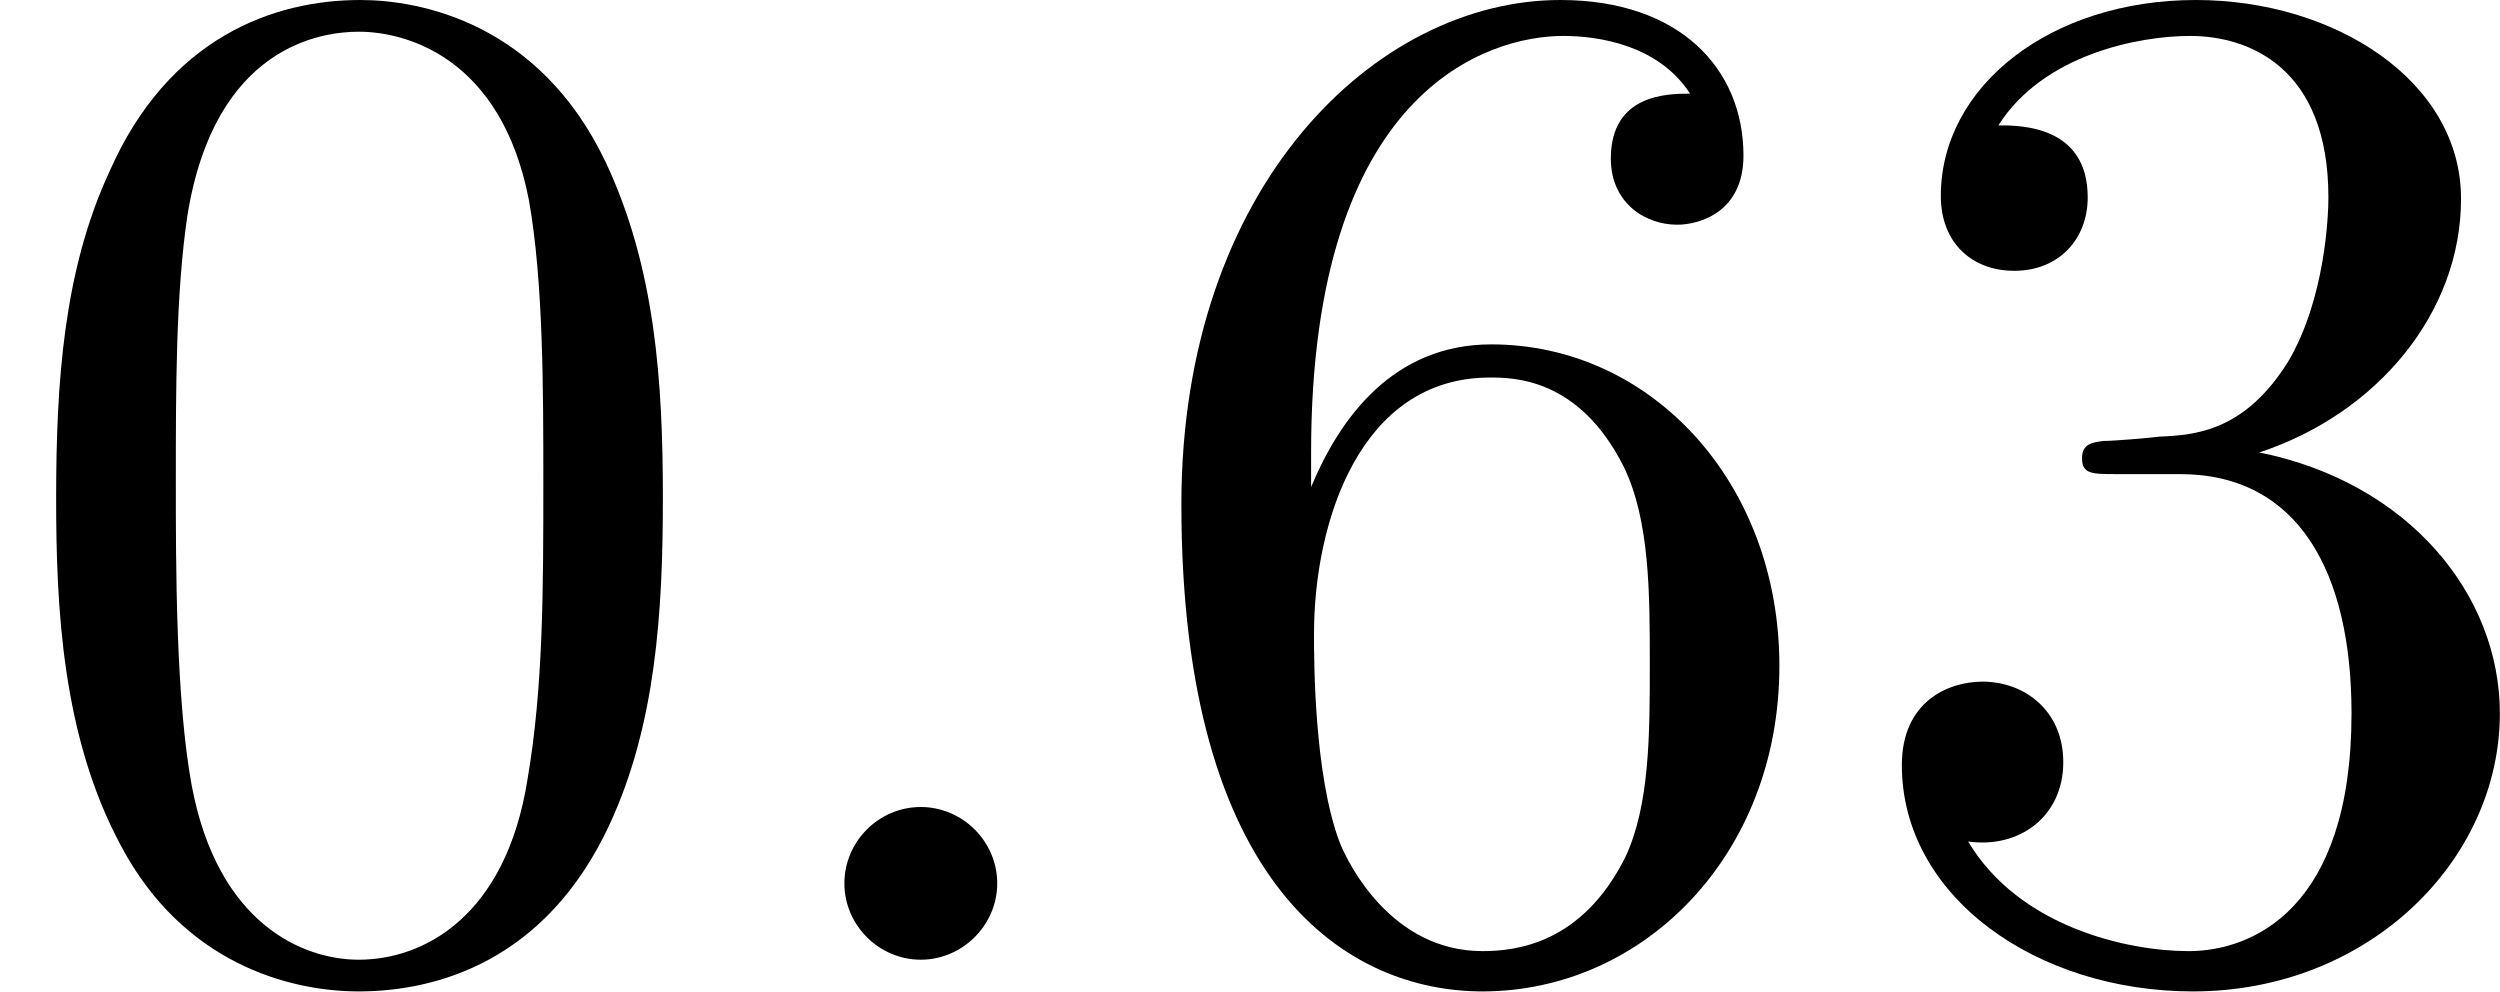
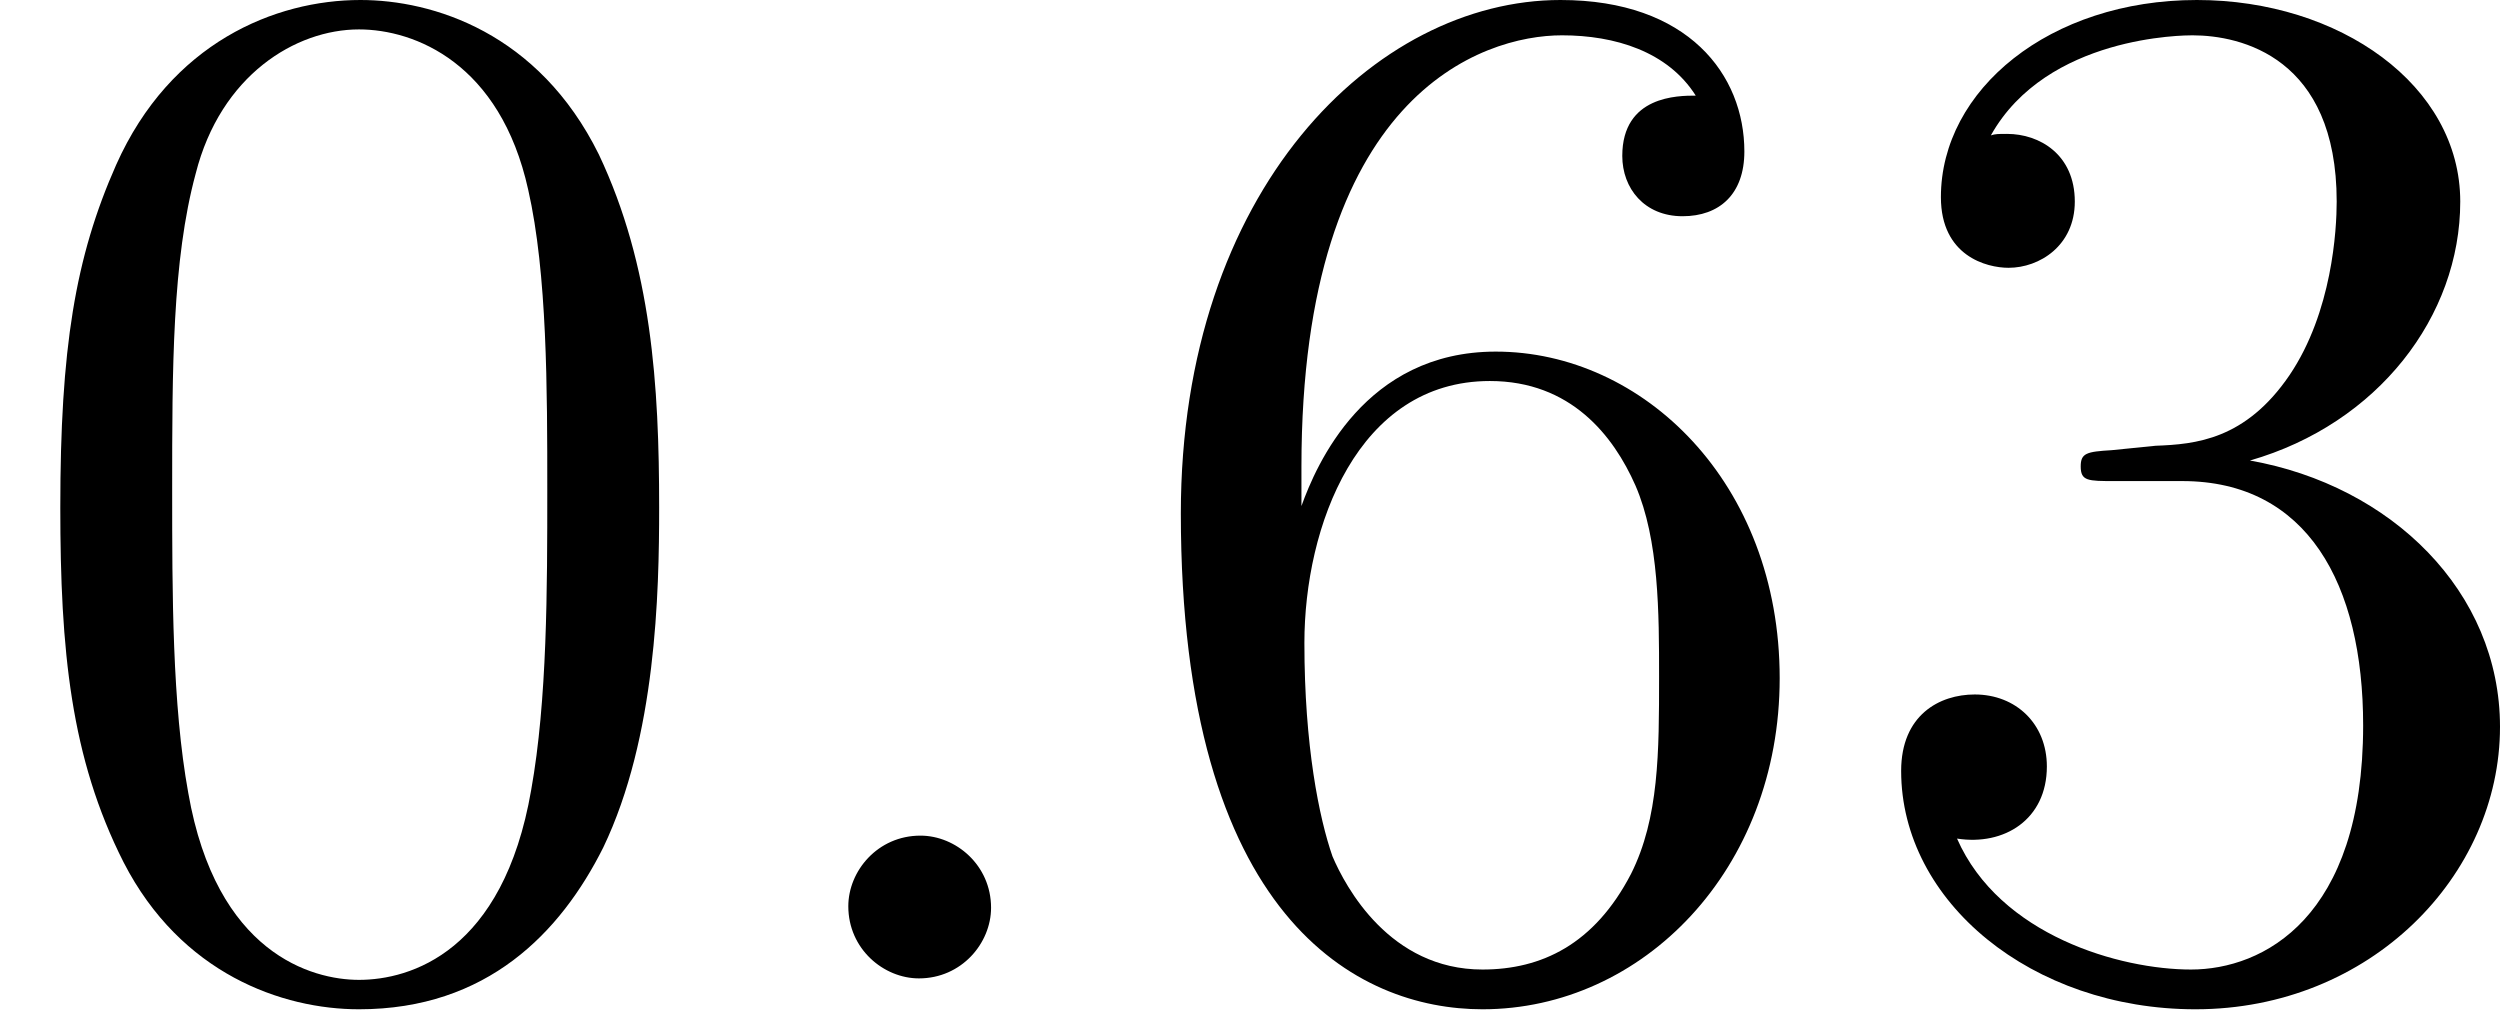
- <svg xmlns="http://www.w3.org/2000/svg" xmlns:xlink="http://www.w3.org/1999/xlink" version="1.1" width="18.925pt" height="7.505pt" viewBox="21.556 304.728 18.925 7.505">
+ <svg xmlns="http://www.w3.org/2000/svg" xmlns:xlink="http://www.w3.org/1999/xlink" version="1.1" width="20.314pt" height="8.201pt" viewBox="20.803 327.276 20.314 8.201">
  <defs>
-     <path id="g13-58" d="M2.095-.578C2.095-.895 1.833-1.156 1.516-1.156S.938-.895 .938-.578S1.2 0 1.516 0S2.095-.262 2.095-.578Z" />
-     <path id="g28-48" d="M5.018-3.491C5.018-4.364 4.964-5.236 4.582-6.044C4.08-7.091 3.185-7.265 2.727-7.265C2.073-7.265 1.276-6.982 .829-5.967C.48-5.215 .425-4.364 .425-3.491C.425-2.673 .469-1.691 .916-.862C1.385 .022 2.182 .24 2.716 .24C3.305 .24 4.135 .011 4.615-1.025C4.964-1.778 5.018-2.629 5.018-3.491ZM2.716 0C2.291 0 1.647-.273 1.451-1.32C1.331-1.975 1.331-2.978 1.331-3.622C1.331-4.32 1.331-5.04 1.418-5.629C1.625-6.927 2.444-7.025 2.716-7.025C3.076-7.025 3.796-6.829 4.004-5.749C4.113-5.138 4.113-4.309 4.113-3.622C4.113-2.804 4.113-2.062 3.993-1.364C3.829-.327 3.207 0 2.716 0Z" />
-     <path id="g28-51" d="M3.164-3.84C4.058-4.135 4.691-4.898 4.691-5.76C4.691-6.655 3.731-7.265 2.684-7.265C1.582-7.265 .753-6.611 .753-5.782C.753-5.422 .993-5.215 1.309-5.215C1.647-5.215 1.865-5.455 1.865-5.771C1.865-6.316 1.353-6.316 1.189-6.316C1.527-6.851 2.247-6.993 2.64-6.993C3.087-6.993 3.687-6.753 3.687-5.771C3.687-5.64 3.665-5.007 3.382-4.527C3.055-4.004 2.684-3.971 2.411-3.96C2.324-3.949 2.062-3.927 1.985-3.927C1.898-3.916 1.822-3.905 1.822-3.796C1.822-3.676 1.898-3.676 2.084-3.676H2.564C3.458-3.676 3.862-2.935 3.862-1.865C3.862-.382 3.109-.065 2.629-.065C2.16-.065 1.342-.251 .96-.895C1.342-.84 1.68-1.08 1.68-1.495C1.68-1.887 1.385-2.105 1.069-2.105C.807-2.105 .458-1.953 .458-1.473C.458-.48 1.473 .24 2.662 .24C3.993 .24 4.985-.753 4.985-1.865C4.985-2.76 4.298-3.611 3.164-3.84Z" />
-     <path id="g28-54" d="M1.44-3.578V-3.84C1.44-6.6 2.793-6.993 3.349-6.993C3.611-6.993 4.069-6.927 4.309-6.556C4.145-6.556 3.709-6.556 3.709-6.065C3.709-5.727 3.971-5.564 4.211-5.564C4.385-5.564 4.713-5.662 4.713-6.087C4.713-6.742 4.233-7.265 3.327-7.265C1.931-7.265 .458-5.858 .458-3.447C.458-.535 1.724 .24 2.738 .24C3.949 .24 4.985-.785 4.985-2.225C4.985-3.611 4.015-4.658 2.804-4.658C2.062-4.658 1.658-4.102 1.44-3.578ZM2.738-.065C2.051-.065 1.724-.72 1.658-.884C1.462-1.396 1.462-2.269 1.462-2.465C1.462-3.316 1.811-4.407 2.793-4.407C2.967-4.407 3.469-4.407 3.807-3.731C4.004-3.327 4.004-2.771 4.004-2.236C4.004-1.713 4.004-1.167 3.818-.775C3.491-.12 2.989-.065 2.738-.065Z" />
+     <path id="g16-58" d="M2.2-.574C2.2-.921 1.913-1.16 1.626-1.16C1.279-1.16 1.04-.873 1.04-.586C1.04-.239 1.327 0 1.614 0C1.961 0 2.2-.287 2.2-.574Z" />
+     <path id="g25-48" d="M5.356-3.826C5.356-4.818 5.296-5.786 4.866-6.695C4.376-7.687 3.515-7.95 2.929-7.95C2.236-7.95 1.387-7.603 .944-6.611C.61-5.858 .49-5.117 .49-3.826C.49-2.666 .574-1.793 1.004-.944C1.47-.036 2.295 .251 2.917 .251C3.957 .251 4.555-.371 4.902-1.064C5.332-1.961 5.356-3.132 5.356-3.826ZM2.917 .012C2.534 .012 1.757-.203 1.53-1.506C1.399-2.224 1.399-3.132 1.399-3.969C1.399-4.949 1.399-5.834 1.59-6.539C1.793-7.34 2.403-7.711 2.917-7.711C3.371-7.711 4.065-7.436 4.292-6.408C4.447-5.727 4.447-4.782 4.447-3.969C4.447-3.168 4.447-2.26 4.316-1.53C4.089-.215 3.335 .012 2.917 .012Z" />
+     <path id="g25-51" d="M2.2-4.292C1.997-4.28 1.949-4.268 1.949-4.16C1.949-4.041 2.008-4.041 2.224-4.041H2.774C3.79-4.041 4.244-3.204 4.244-2.056C4.244-.49 3.431-.072 2.845-.072C2.271-.072 1.291-.347 .944-1.136C1.327-1.076 1.674-1.291 1.674-1.722C1.674-2.068 1.423-2.307 1.088-2.307C.801-2.307 .49-2.14 .49-1.686C.49-.622 1.554 .251 2.881 .251C4.304 .251 5.356-.837 5.356-2.044C5.356-3.144 4.471-4.005 3.324-4.208C4.364-4.507 5.033-5.38 5.033-6.312C5.033-7.257 4.053-7.95 2.893-7.95C1.698-7.95 .813-7.221 .813-6.348C.813-5.87 1.184-5.774 1.363-5.774C1.614-5.774 1.901-5.954 1.901-6.312C1.901-6.695 1.614-6.862 1.351-6.862C1.279-6.862 1.255-6.862 1.219-6.85C1.674-7.663 2.798-7.663 2.857-7.663C3.252-7.663 4.029-7.484 4.029-6.312C4.029-6.085 3.993-5.416 3.646-4.902C3.288-4.376 2.881-4.34 2.558-4.328L2.2-4.292Z" />
+     <path id="g25-54" d="M1.47-4.16C1.47-7.185 2.941-7.663 3.587-7.663C4.017-7.663 4.447-7.532 4.674-7.173C4.531-7.173 4.077-7.173 4.077-6.683C4.077-6.42 4.256-6.193 4.567-6.193C4.866-6.193 5.069-6.372 5.069-6.719C5.069-7.34 4.615-7.95 3.575-7.95C2.068-7.95 .49-6.408 .49-3.778C.49-.49 1.925 .251 2.941 .251C4.244 .251 5.356-.885 5.356-2.439C5.356-4.029 4.244-5.093 3.049-5.093C1.985-5.093 1.59-4.172 1.47-3.838V-4.16ZM2.941-.072C2.188-.072 1.829-.741 1.722-.992C1.614-1.303 1.494-1.889 1.494-2.726C1.494-3.67 1.925-4.854 3.001-4.854C3.658-4.854 4.005-4.411 4.184-4.005C4.376-3.563 4.376-2.965 4.376-2.451C4.376-1.841 4.376-1.303 4.148-.849C3.85-.275 3.419-.072 2.941-.072Z" />
  </defs>
  <g id="page1">
-     <use x="21.556" y="311.993" xlink:href="#g28-48" />
-     <use x="27.01" y="311.993" xlink:href="#g13-58" />
-     <use x="30.041" y="311.993" xlink:href="#g28-54" />
-     <use x="35.495" y="311.993" xlink:href="#g28-51" />
+     <use x="20.803" y="335.226" xlink:href="#g25-48" />
+     <use x="26.656" y="335.226" xlink:href="#g16-58" />
+     <use x="29.908" y="335.226" xlink:href="#g25-54" />
+     <use x="35.761" y="335.226" xlink:href="#g25-51" />
  </g>
</svg>
